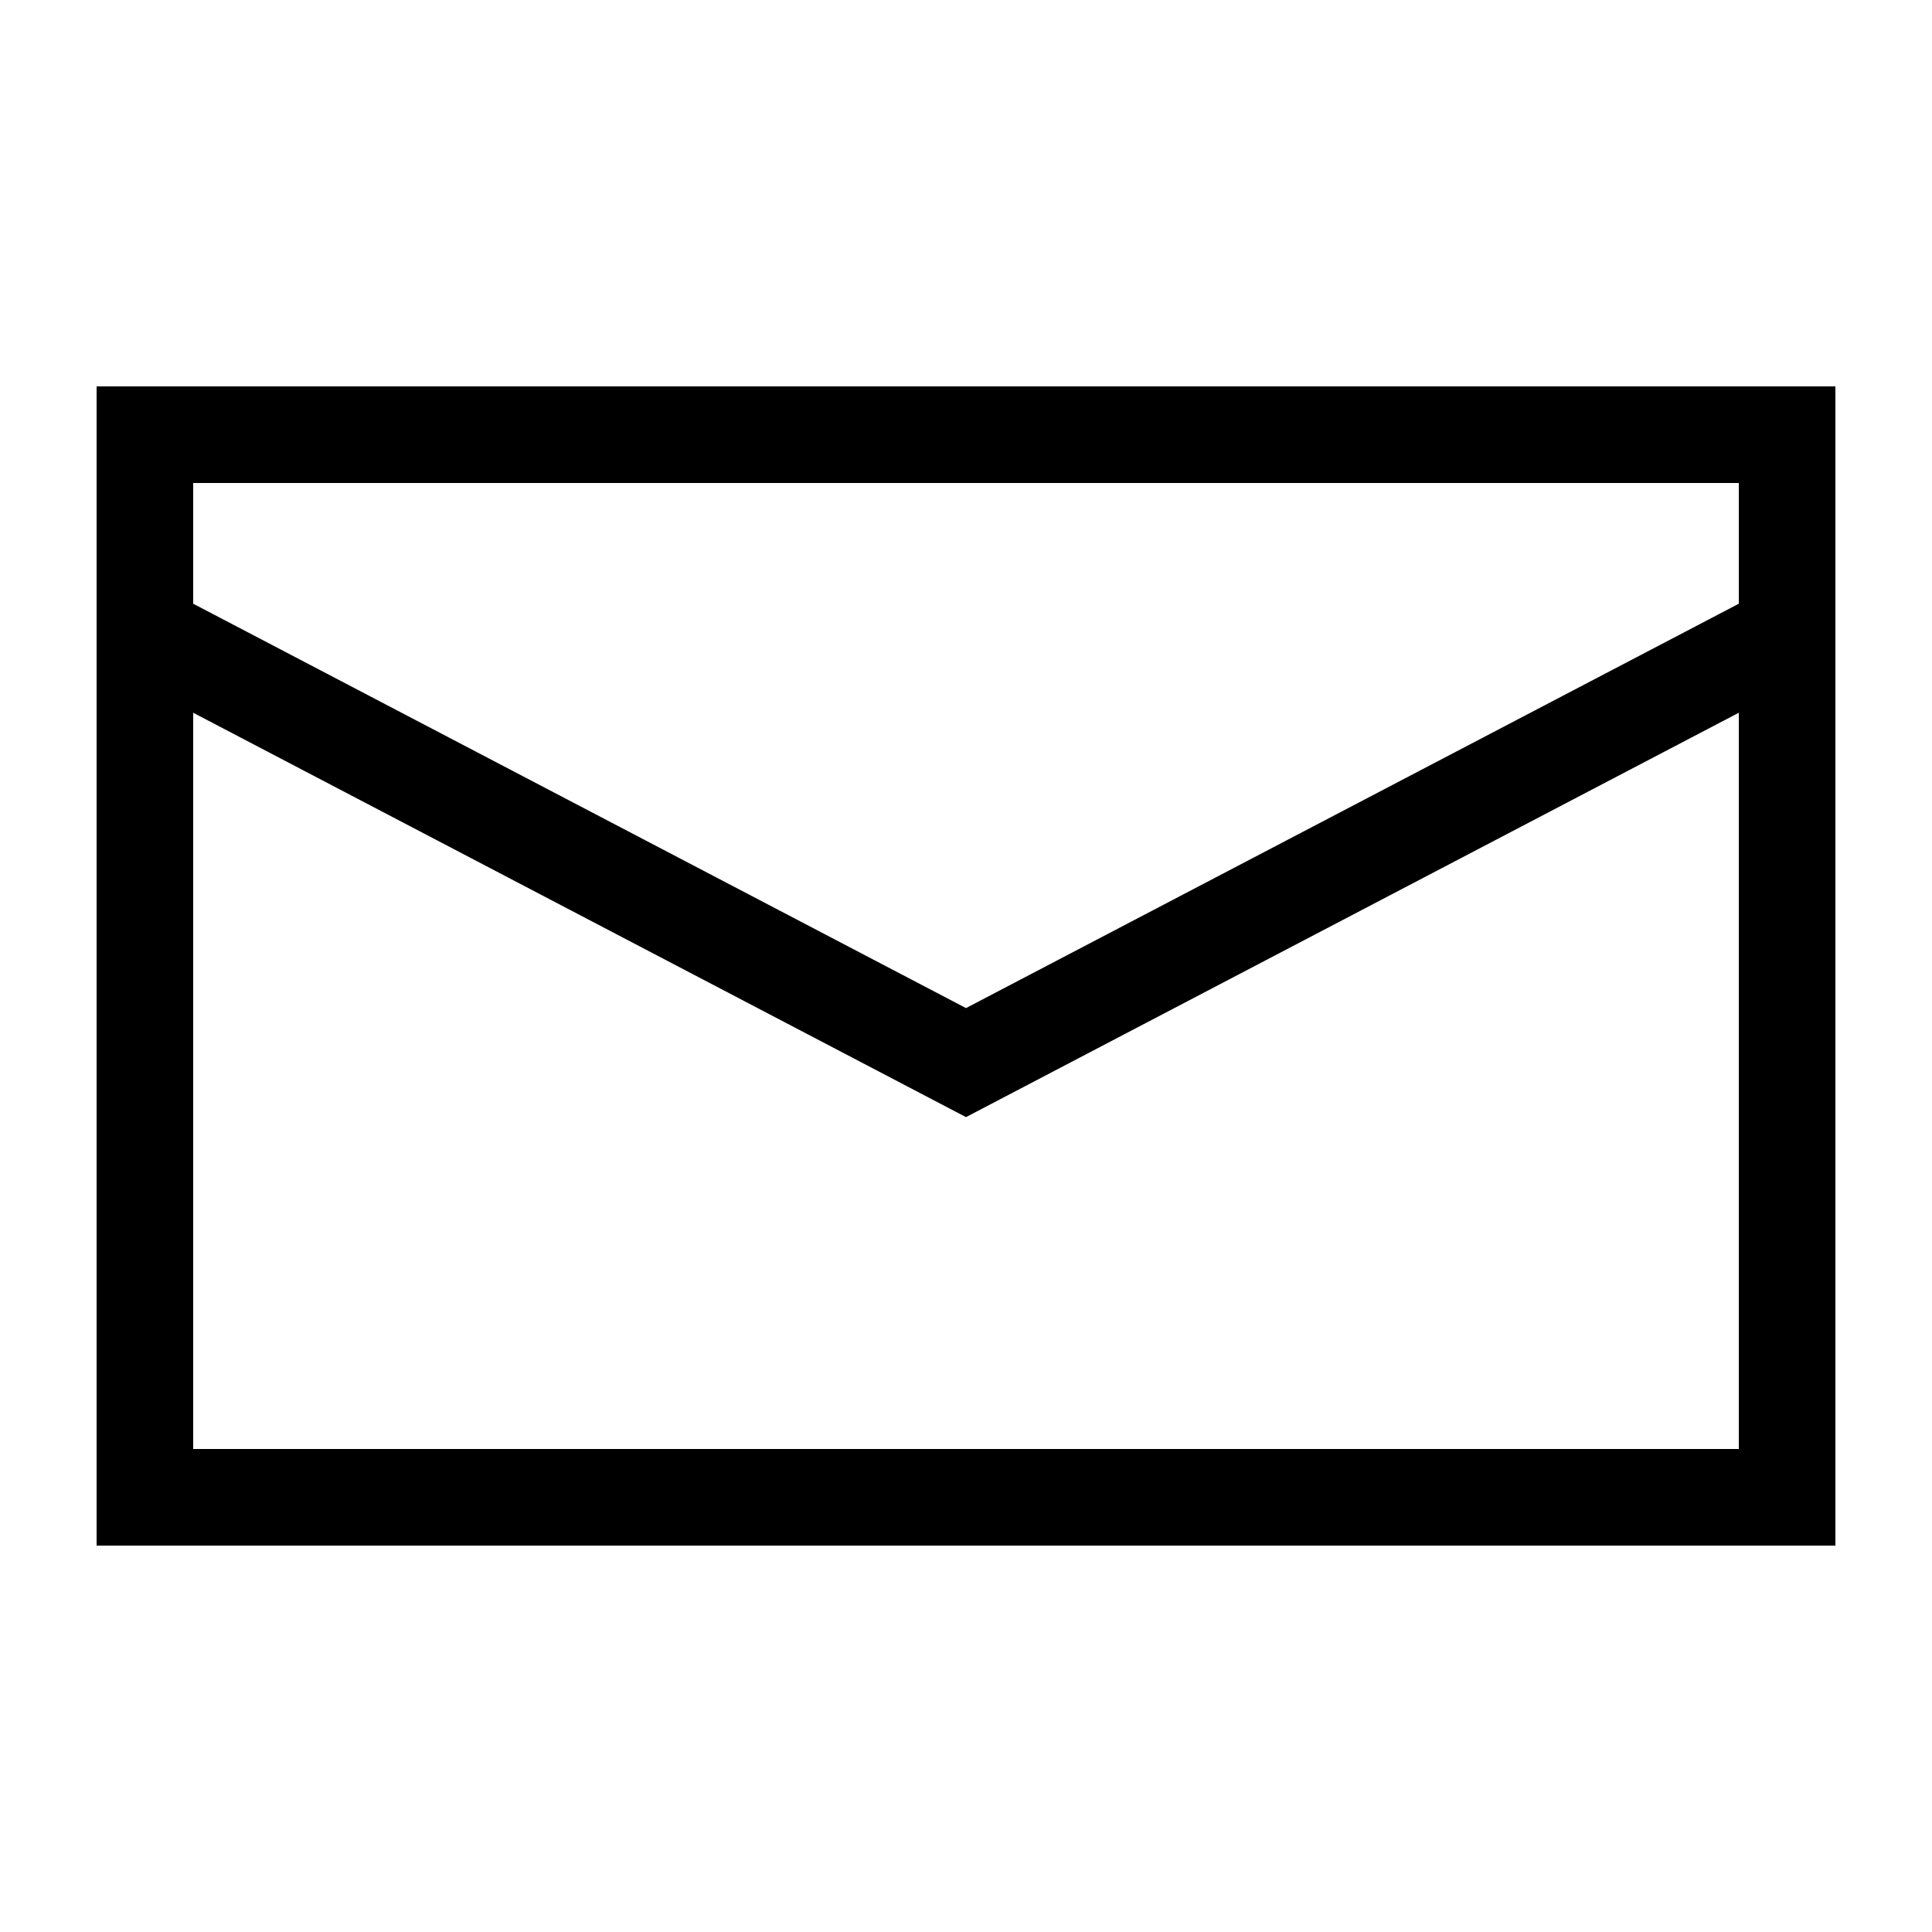
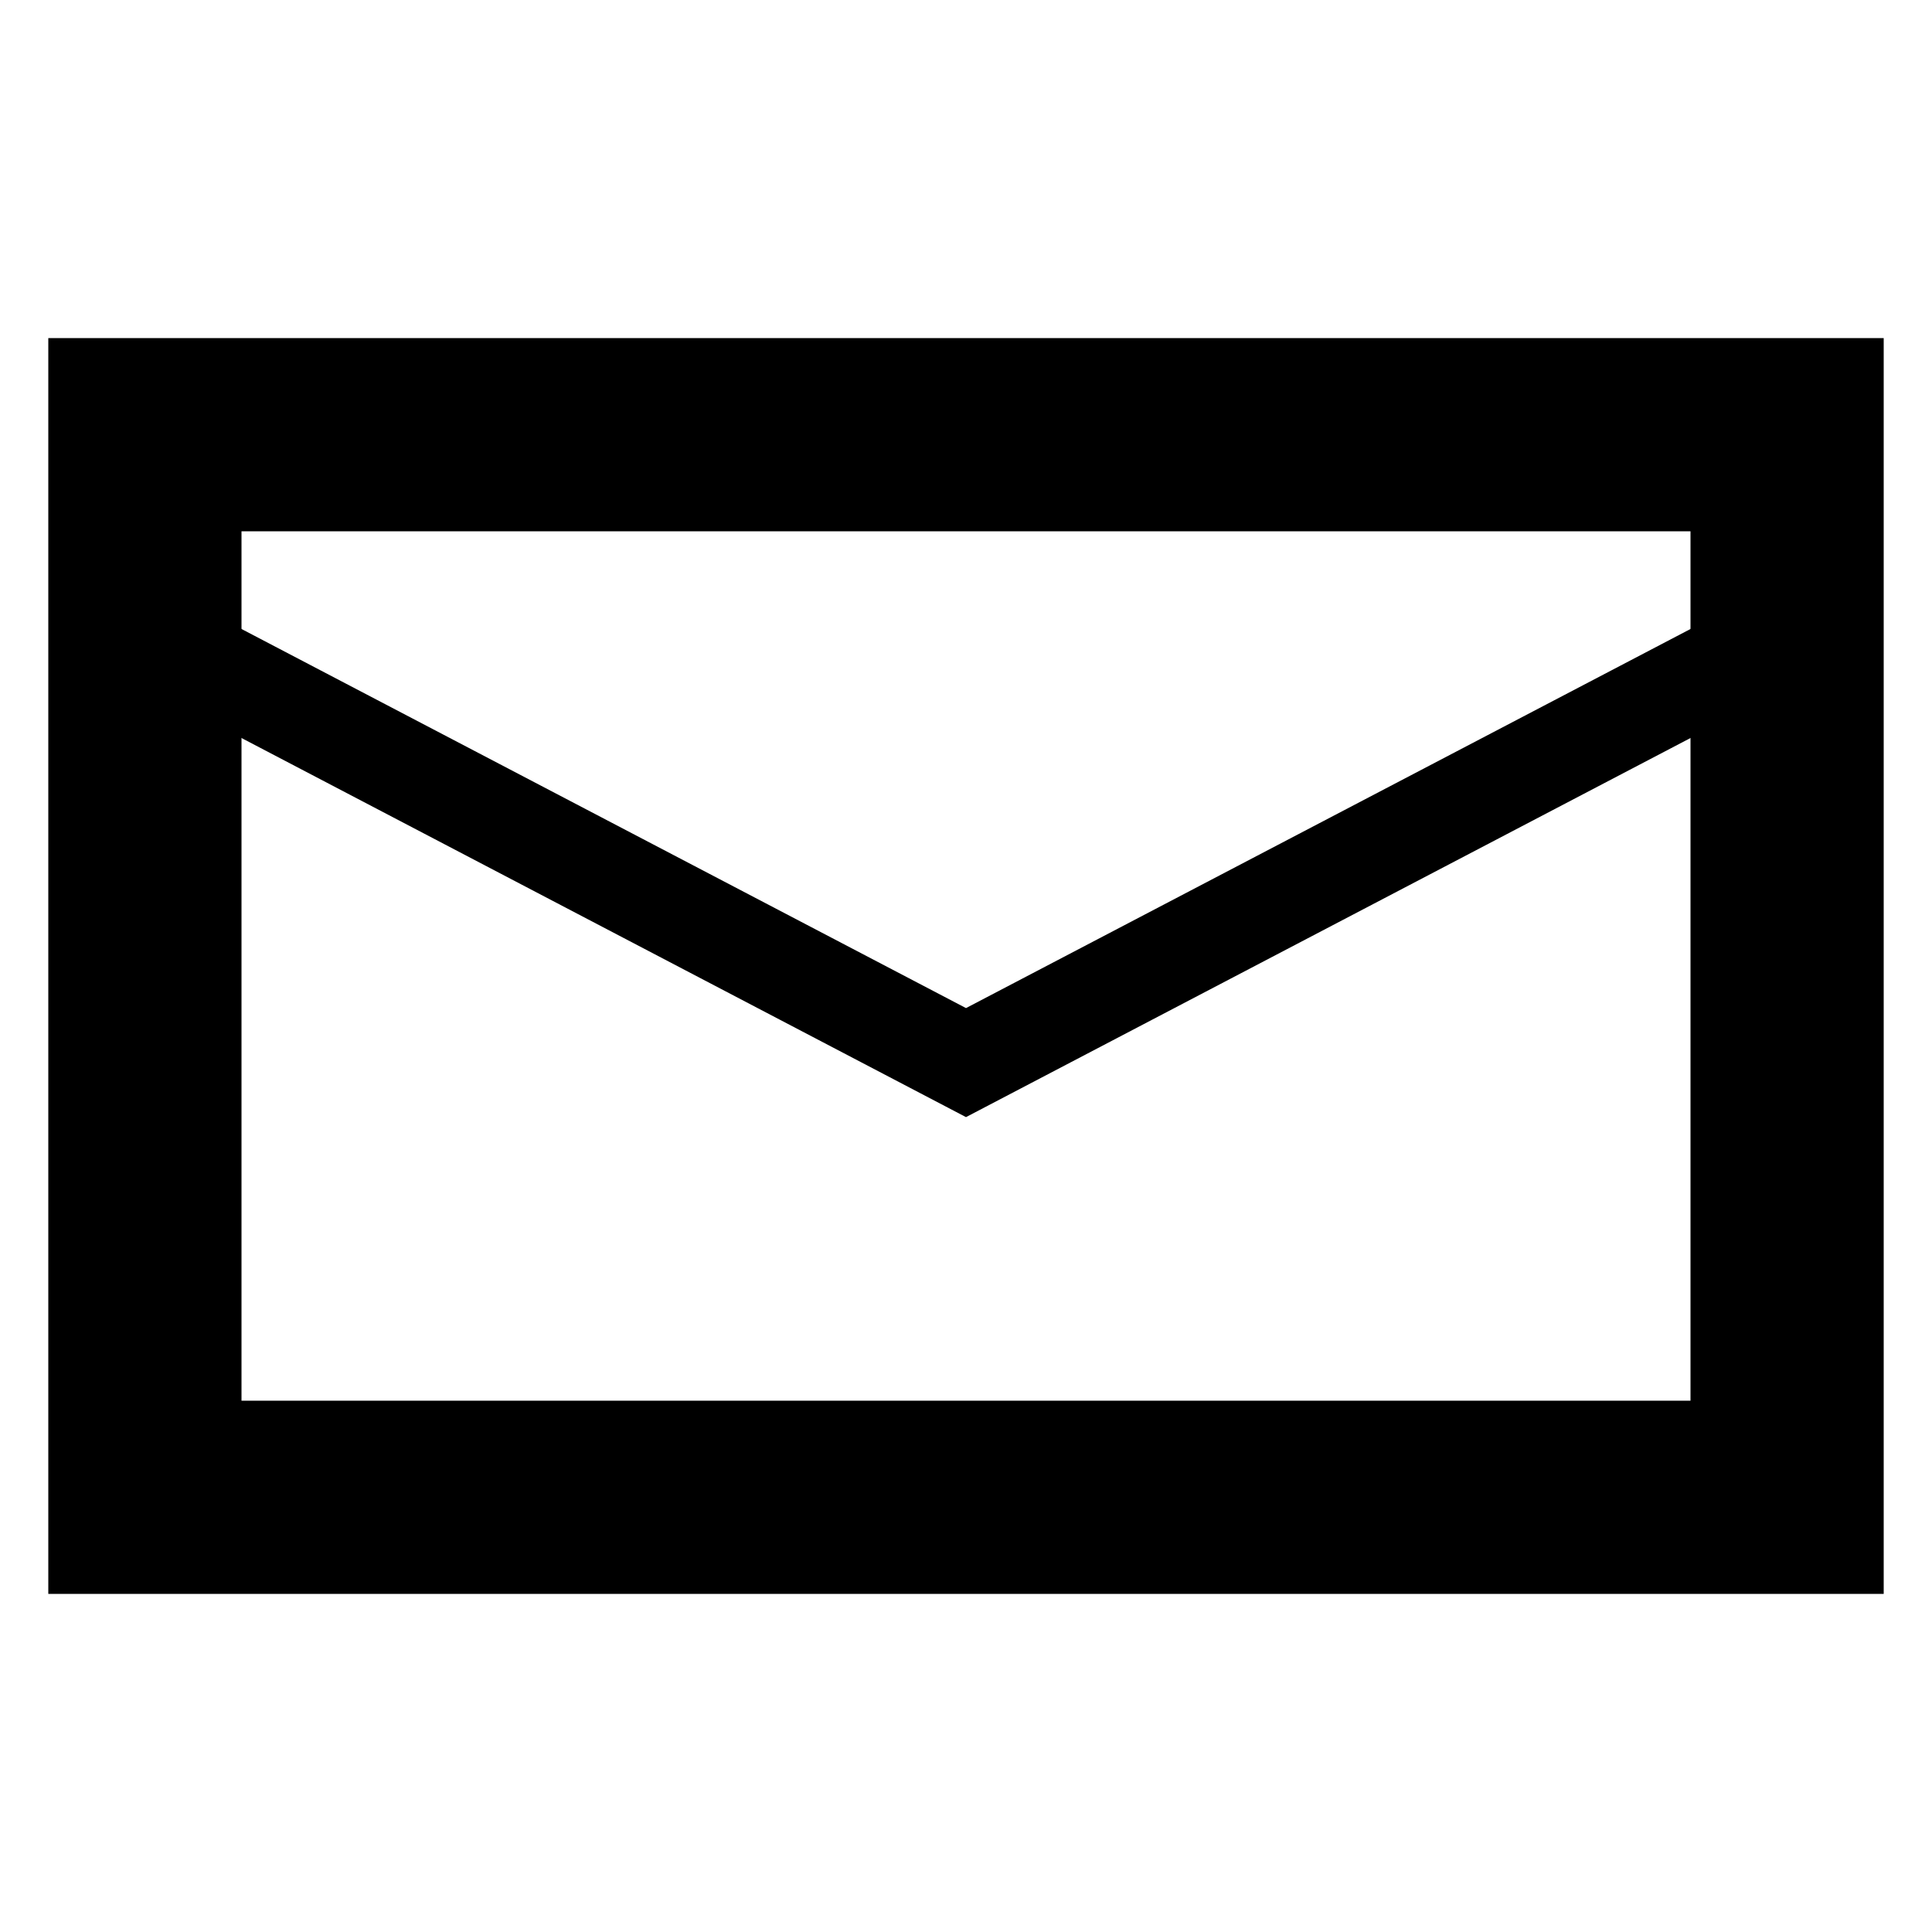
<svg xmlns="http://www.w3.org/2000/svg" width="20" height="20" data-svg="mail">
  <path fill="none" stroke="currentColor" d="M1.4 6.5L10 11l8.6-4.5" />
-   <path d="M1 4v12h18V4H1zm17 11H2V5h16v10z" />
+   <path fill="none" stroke="currentColor" d="M1 4v12h18V4H1zm17 11H2V5h16v10z" />
</svg>
